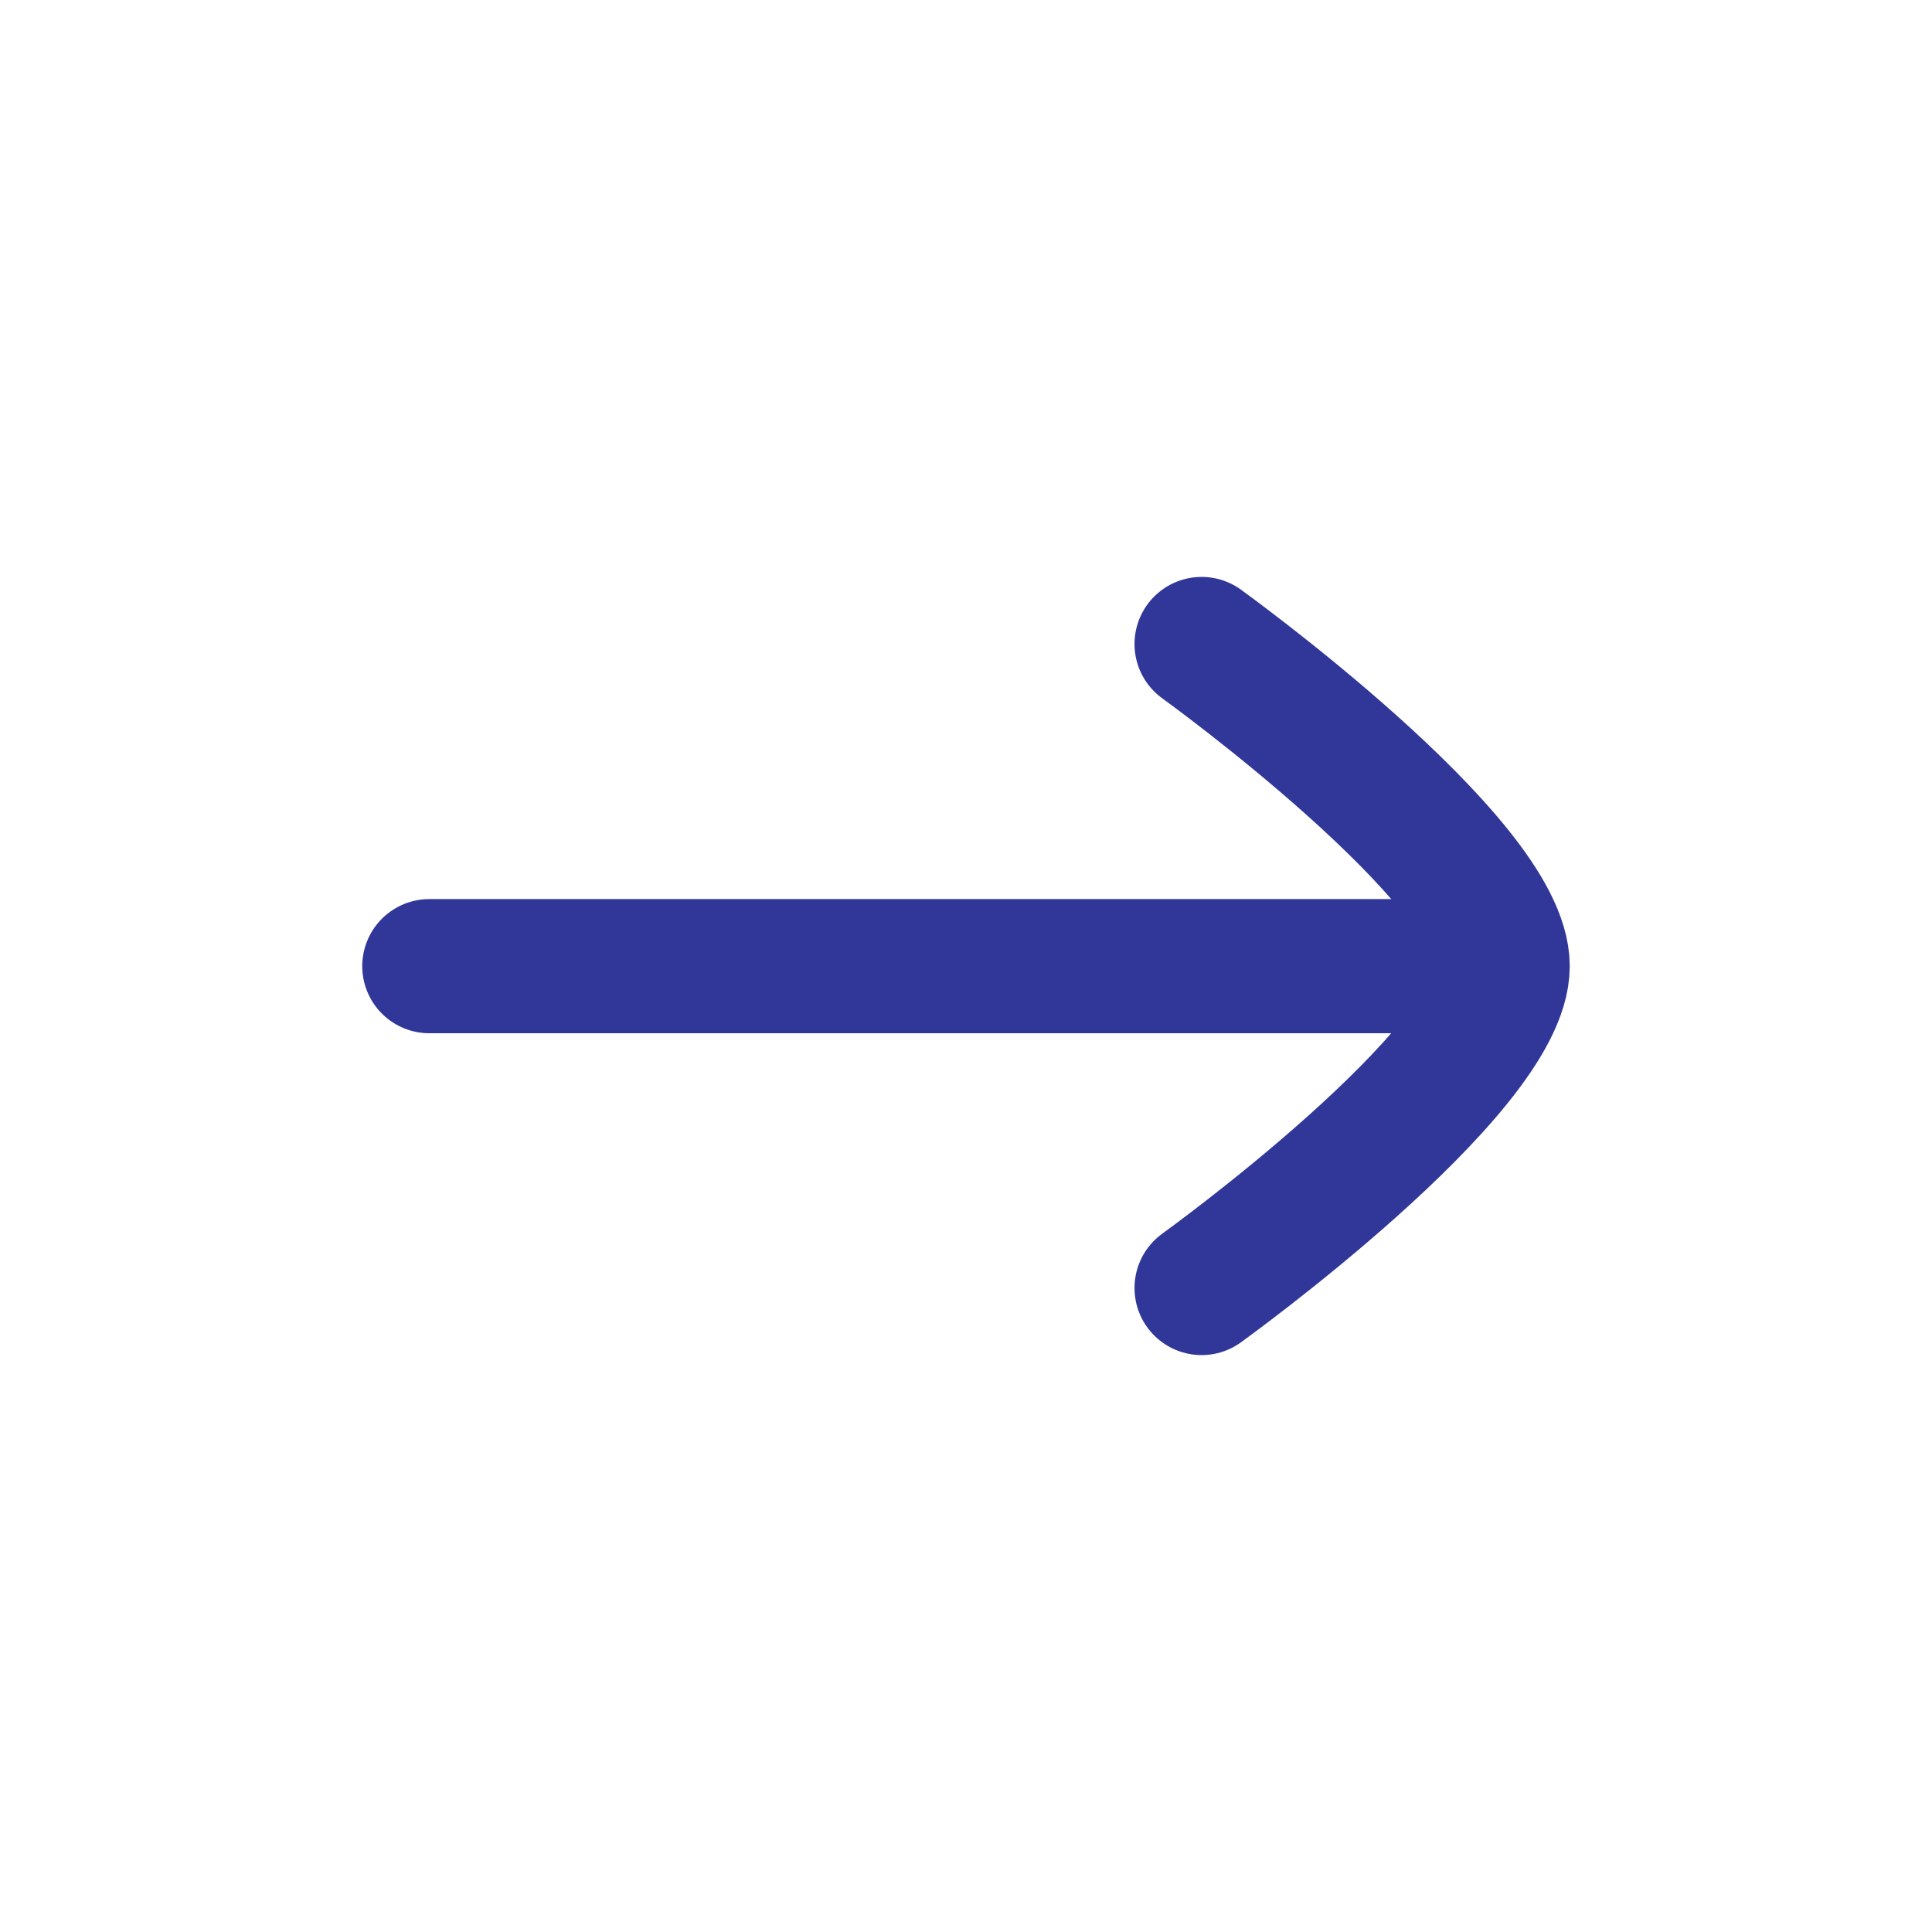
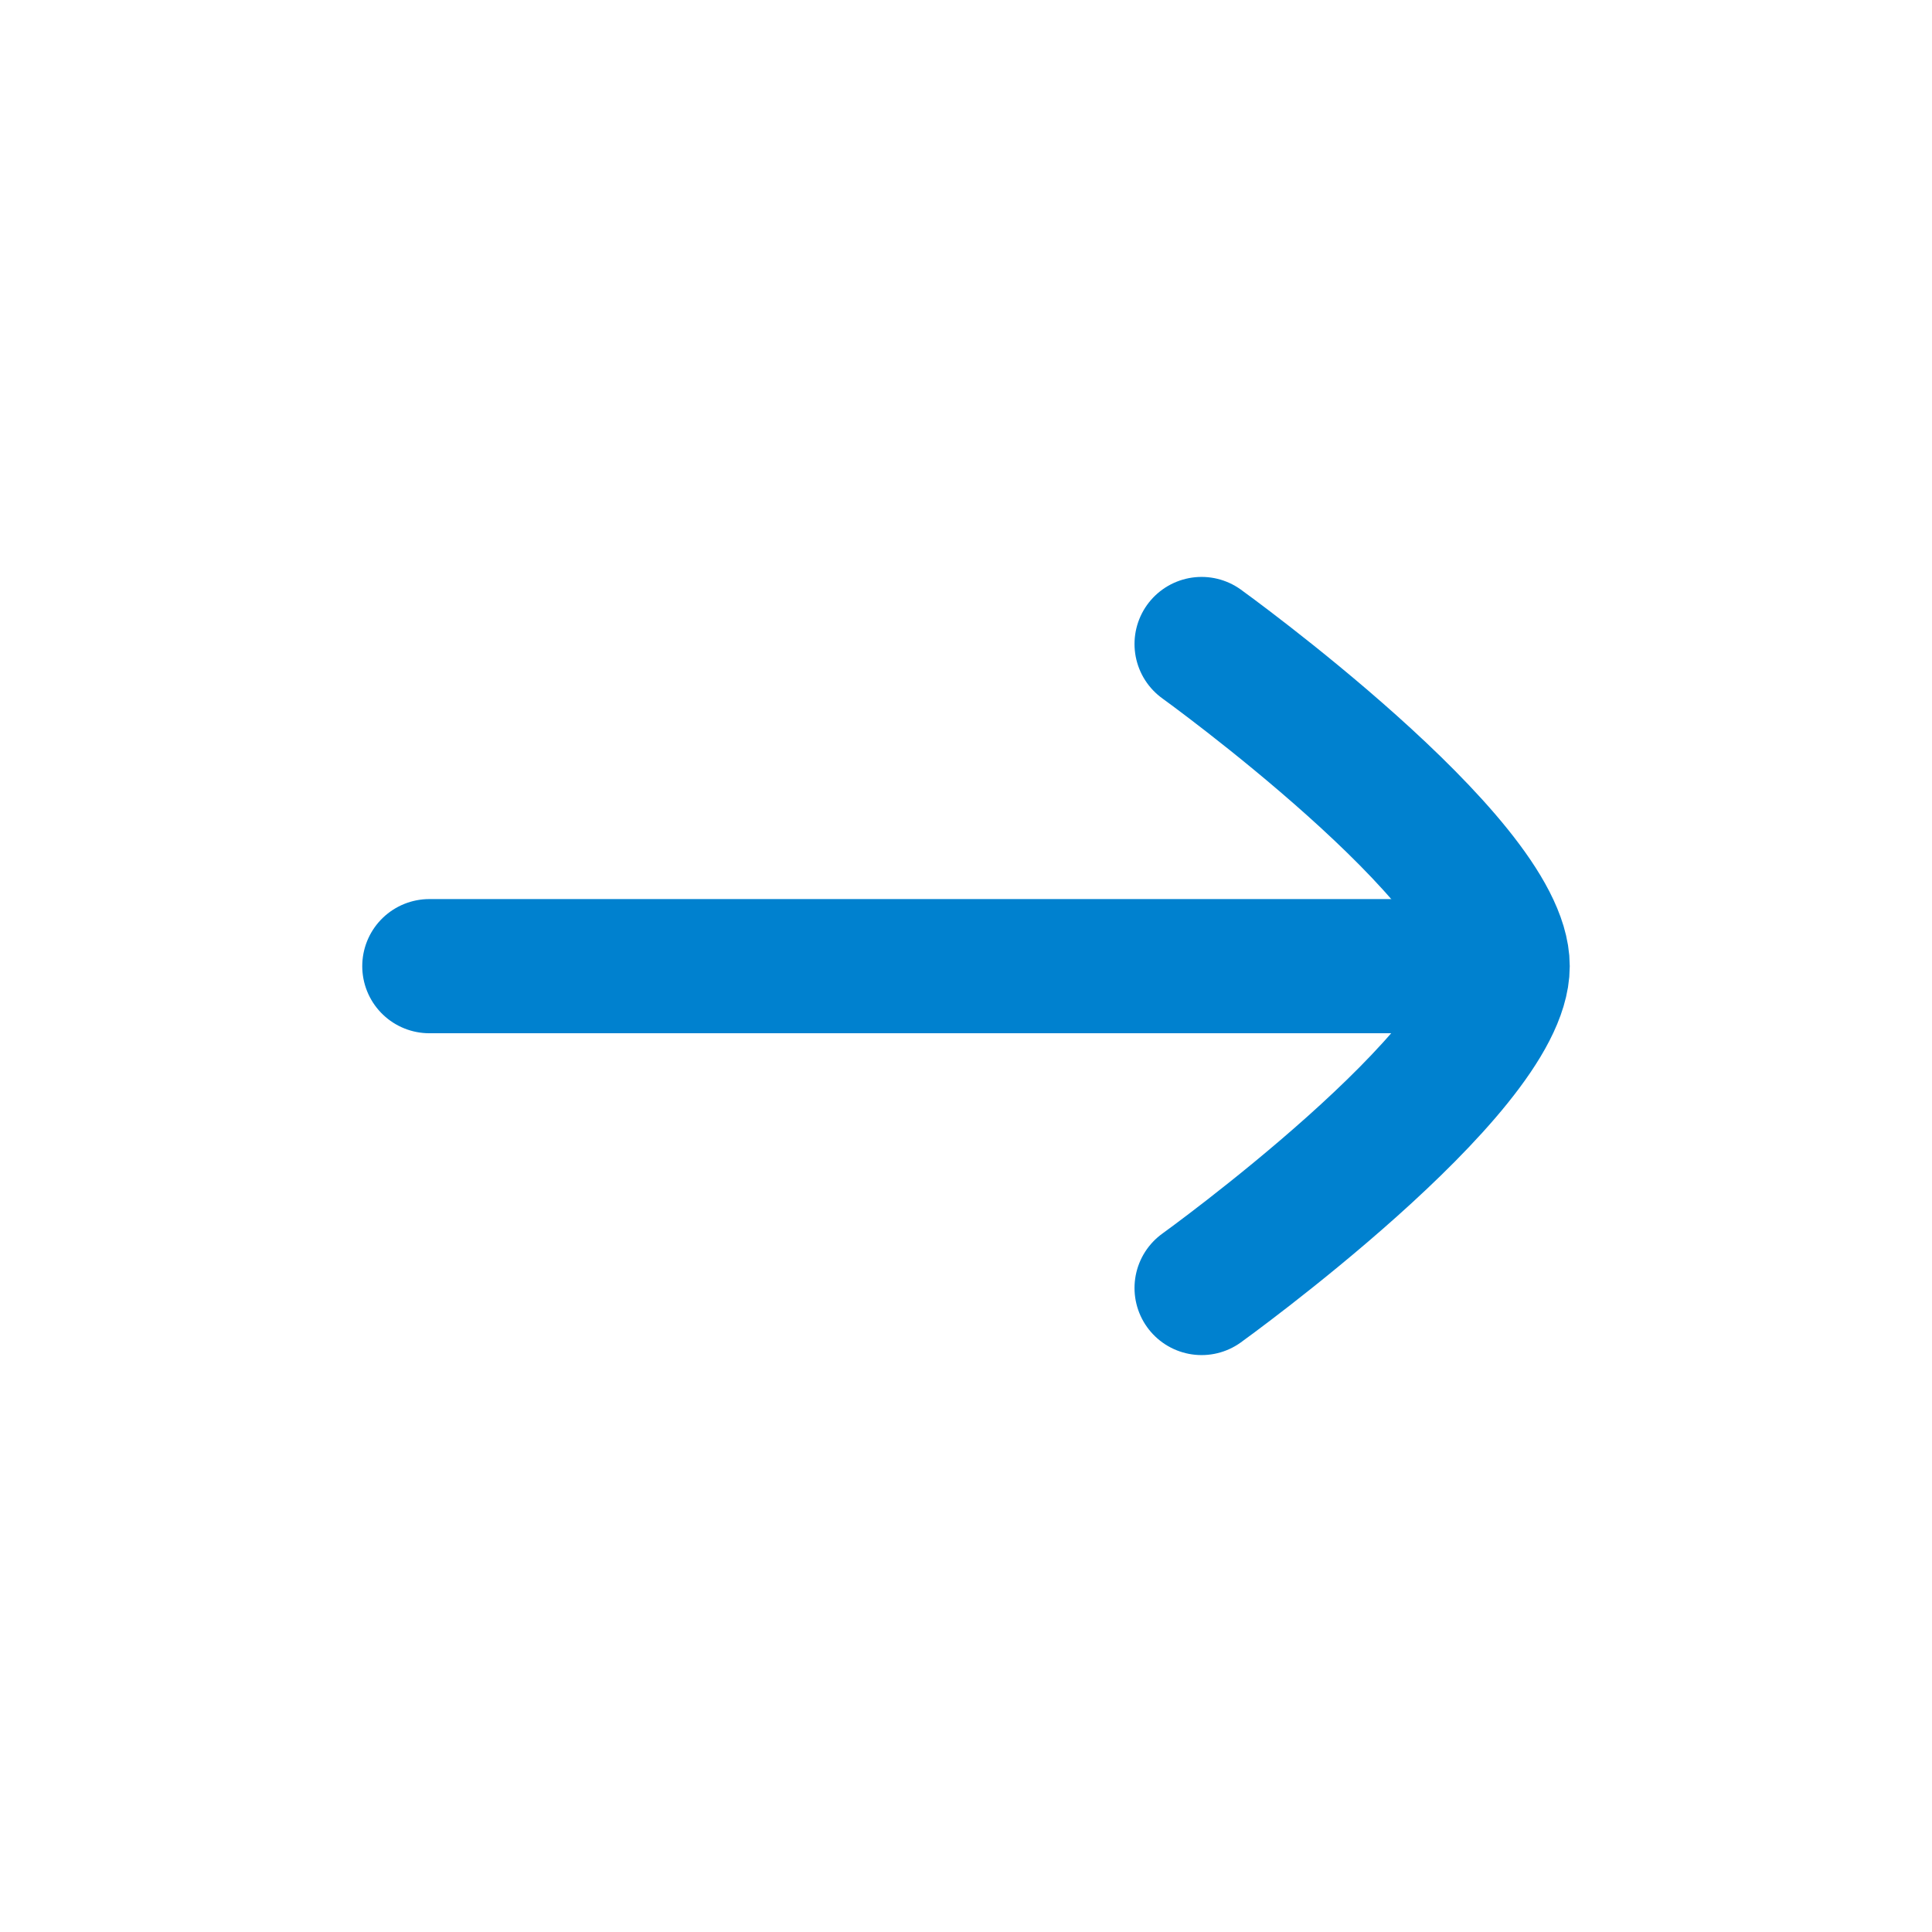
<svg xmlns="http://www.w3.org/2000/svg" width="36" height="36" viewBox="0 0 36 36" fill="none">
-   <path d="M27.872 18.003H8" stroke="#303798" stroke-width="2.5" stroke-linecap="round" stroke-linejoin="round" />
-   <path d="M22.39 12C22.39 12 28 16.045 28 18.003C28 19.962 22.39 24 22.39 24" stroke="#303798" stroke-width="2.5" stroke-linecap="round" stroke-linejoin="round" />
+   <path d="M27.872 18.003H8" stroke="#0081CF" stroke-width="2.5" stroke-linecap="round" stroke-linejoin="round" />
+   <path d="M22.39 12C22.39 12 28 16.045 28 18.003C28 19.962 22.39 24 22.39 24" stroke="#0081CF" stroke-width="2.5" stroke-linecap="round" stroke-linejoin="round" />
</svg>
